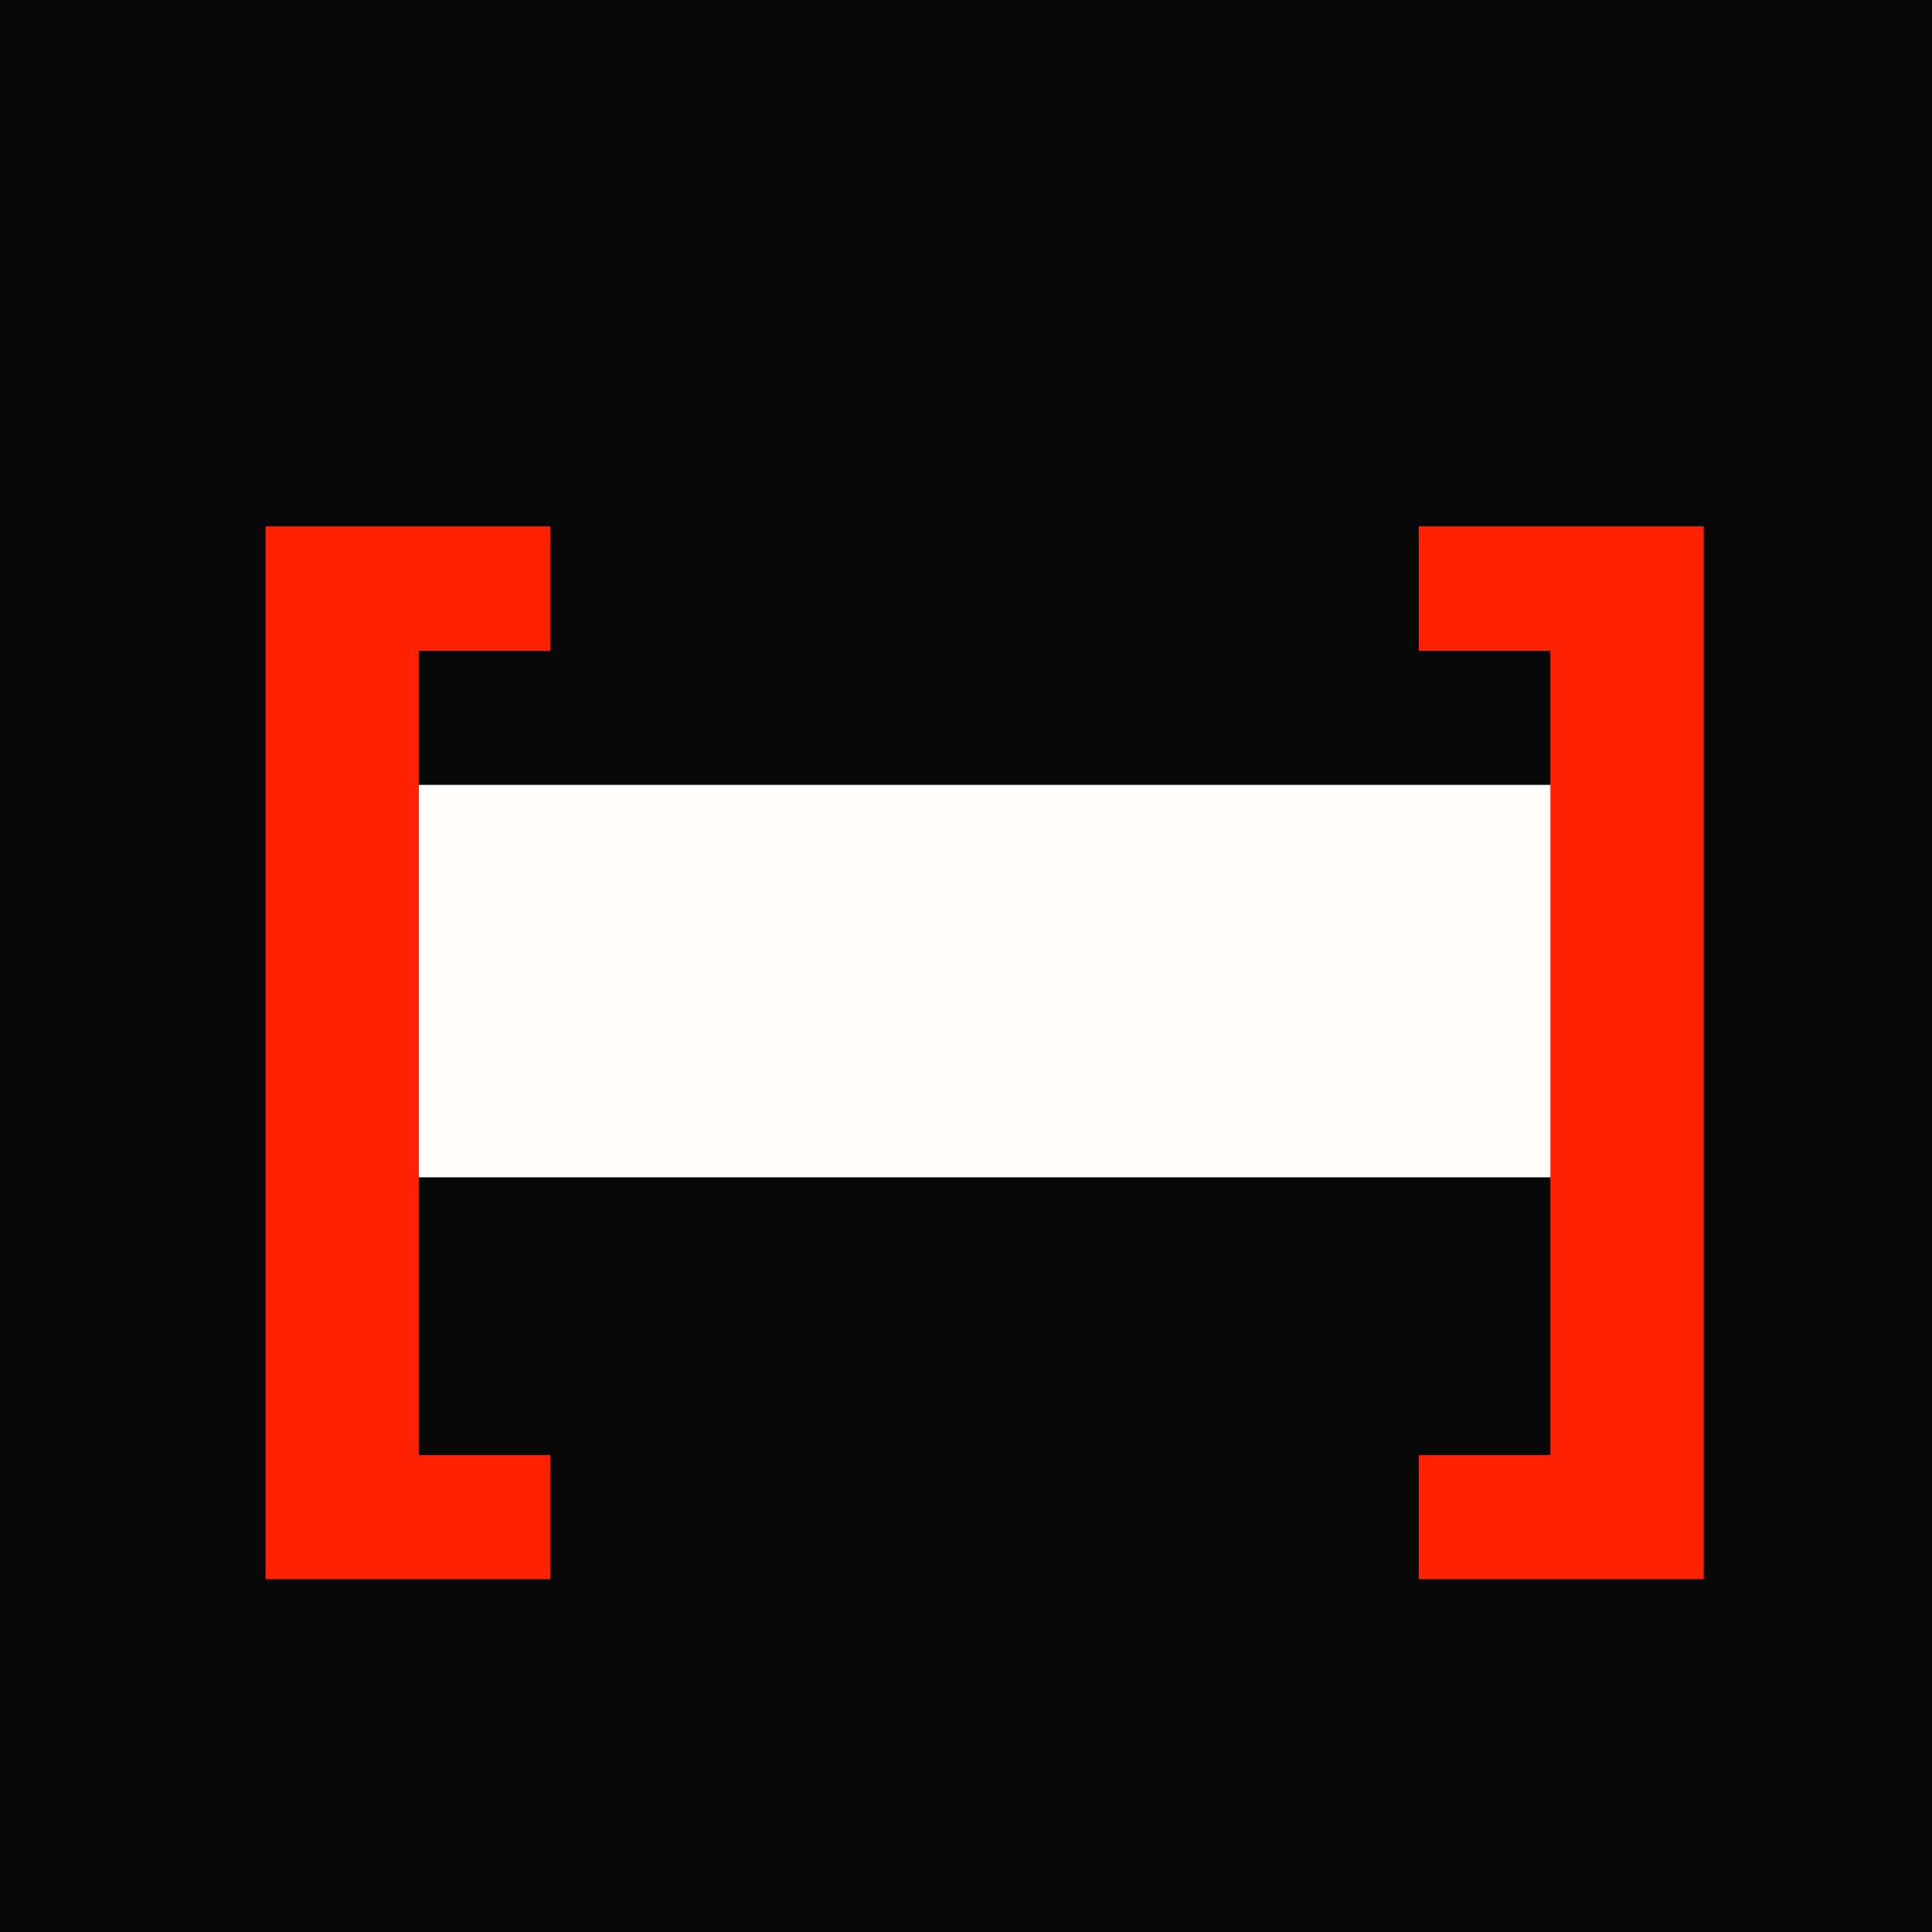
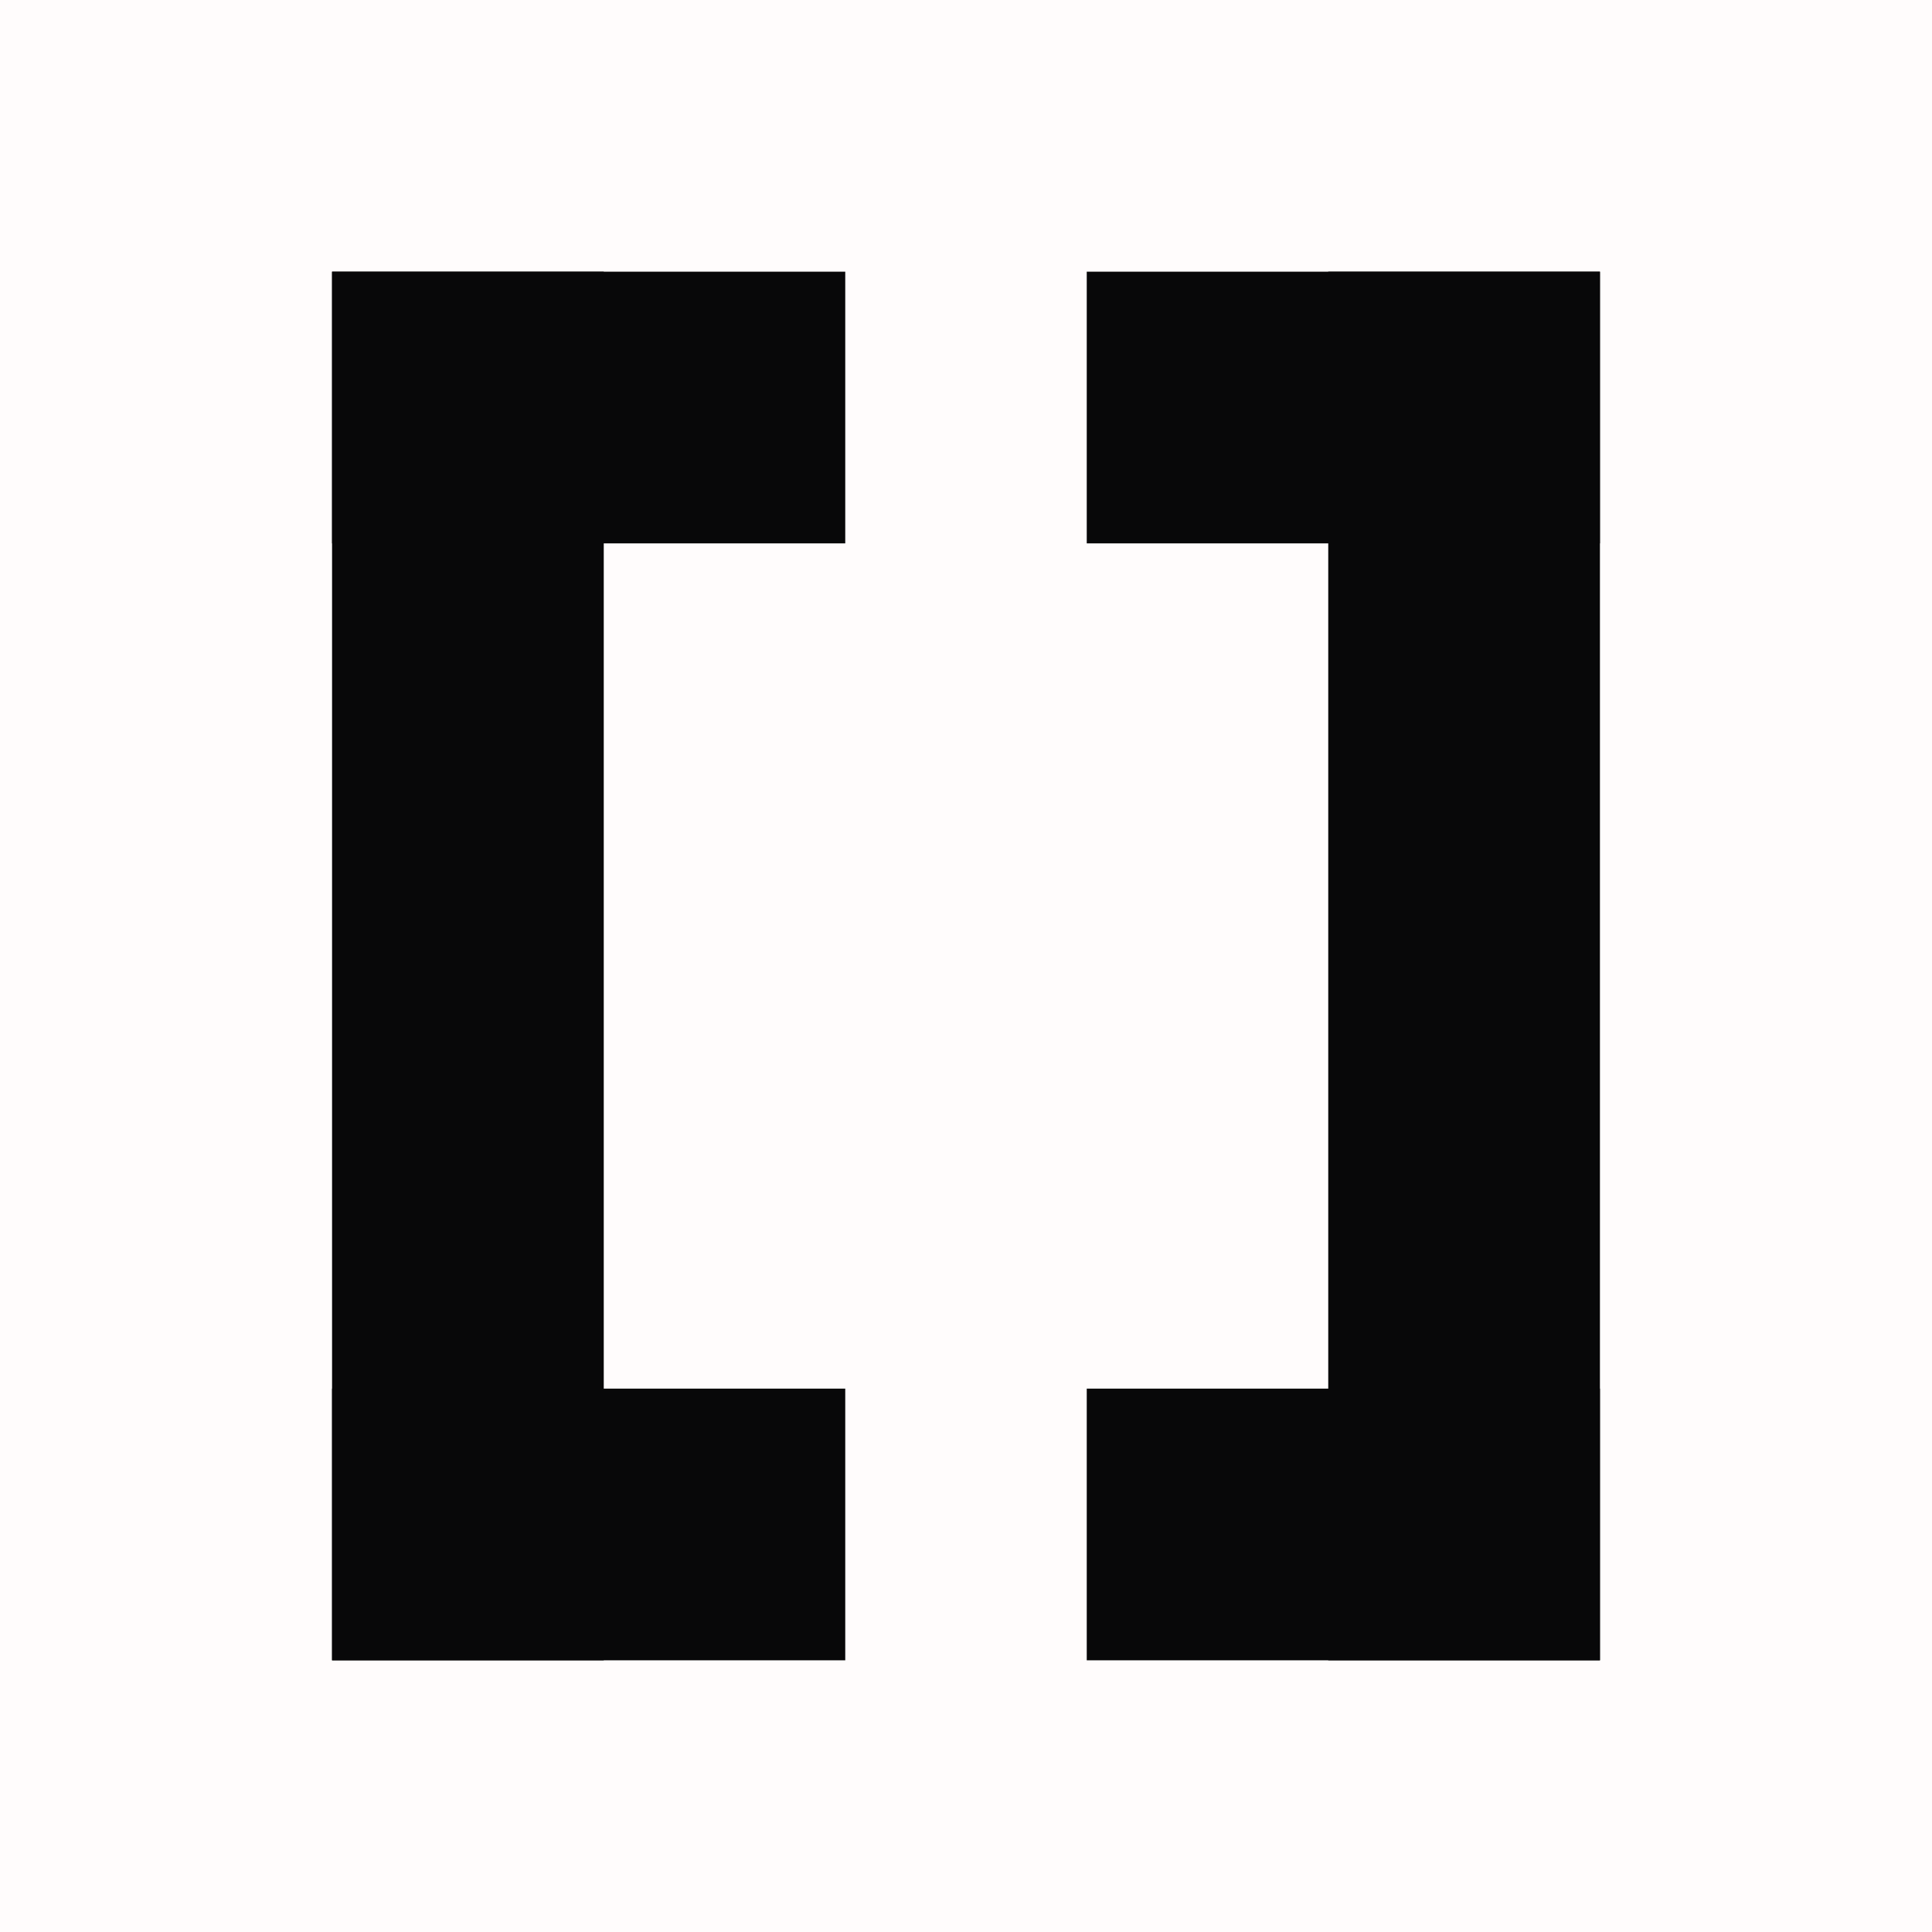
<svg xmlns="http://www.w3.org/2000/svg" viewBox="0 0 64 64" role="img" aria-label="[REDACTED]">
-   <rect width="64" height="64" fill="#080809" />
-   <rect x="10" y="26" width="44" height="13" fill="#FFFCFC" />
-   <g fill="#ff2200" font-family="Archivo, Arial Black, sans-serif" font-weight="900" font-size="40">
-     <text x="6" y="46" textLength="12">[</text>
-     <text x="46" y="46" textLength="12">]</text>
+   <rect width="64" height="64" fill="#FFFCFC" />
+   <g fill="#080809">
+     <rect x="11" y="9" width="9" height="46" />
+     <rect x="11" y="9" width="17" height="9" />
+     <rect x="11" y="46" width="17" height="9" />
+     <rect x="44" y="9" width="9" height="46" />
+     <rect x="36" y="9" width="17" height="9" />
+     <rect x="36" y="46" width="17" height="9" />
  </g>
</svg>
